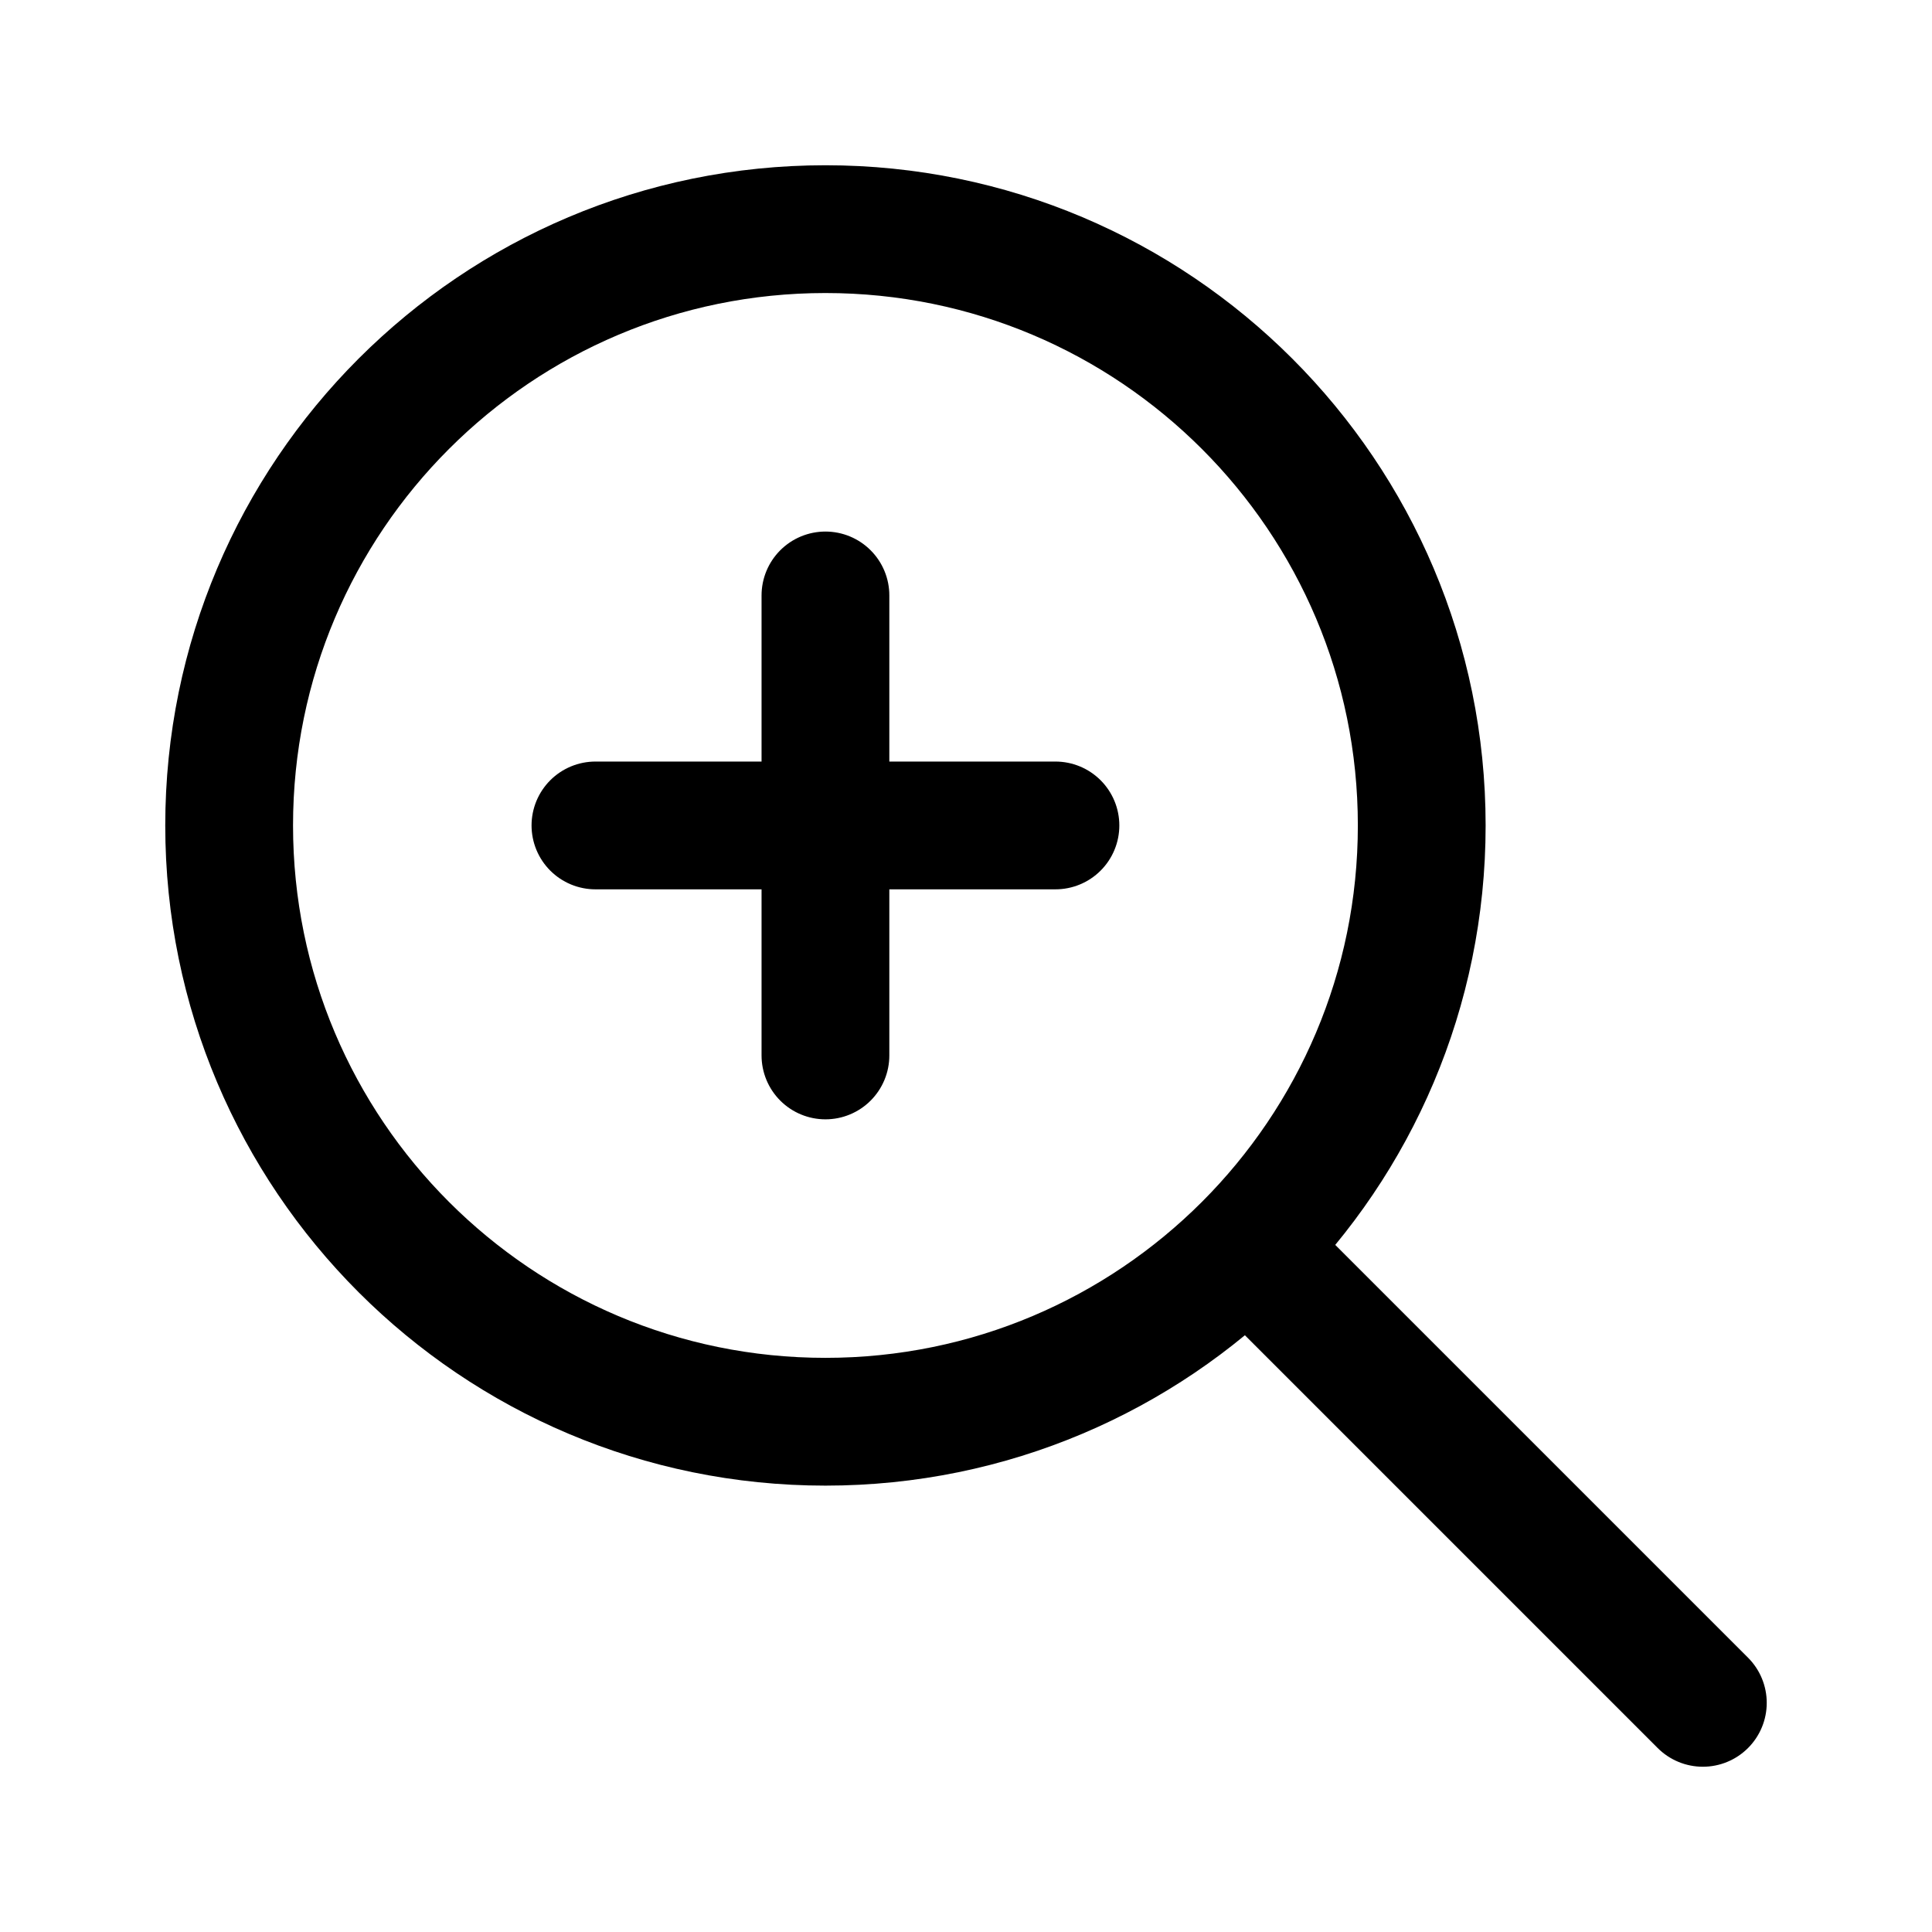
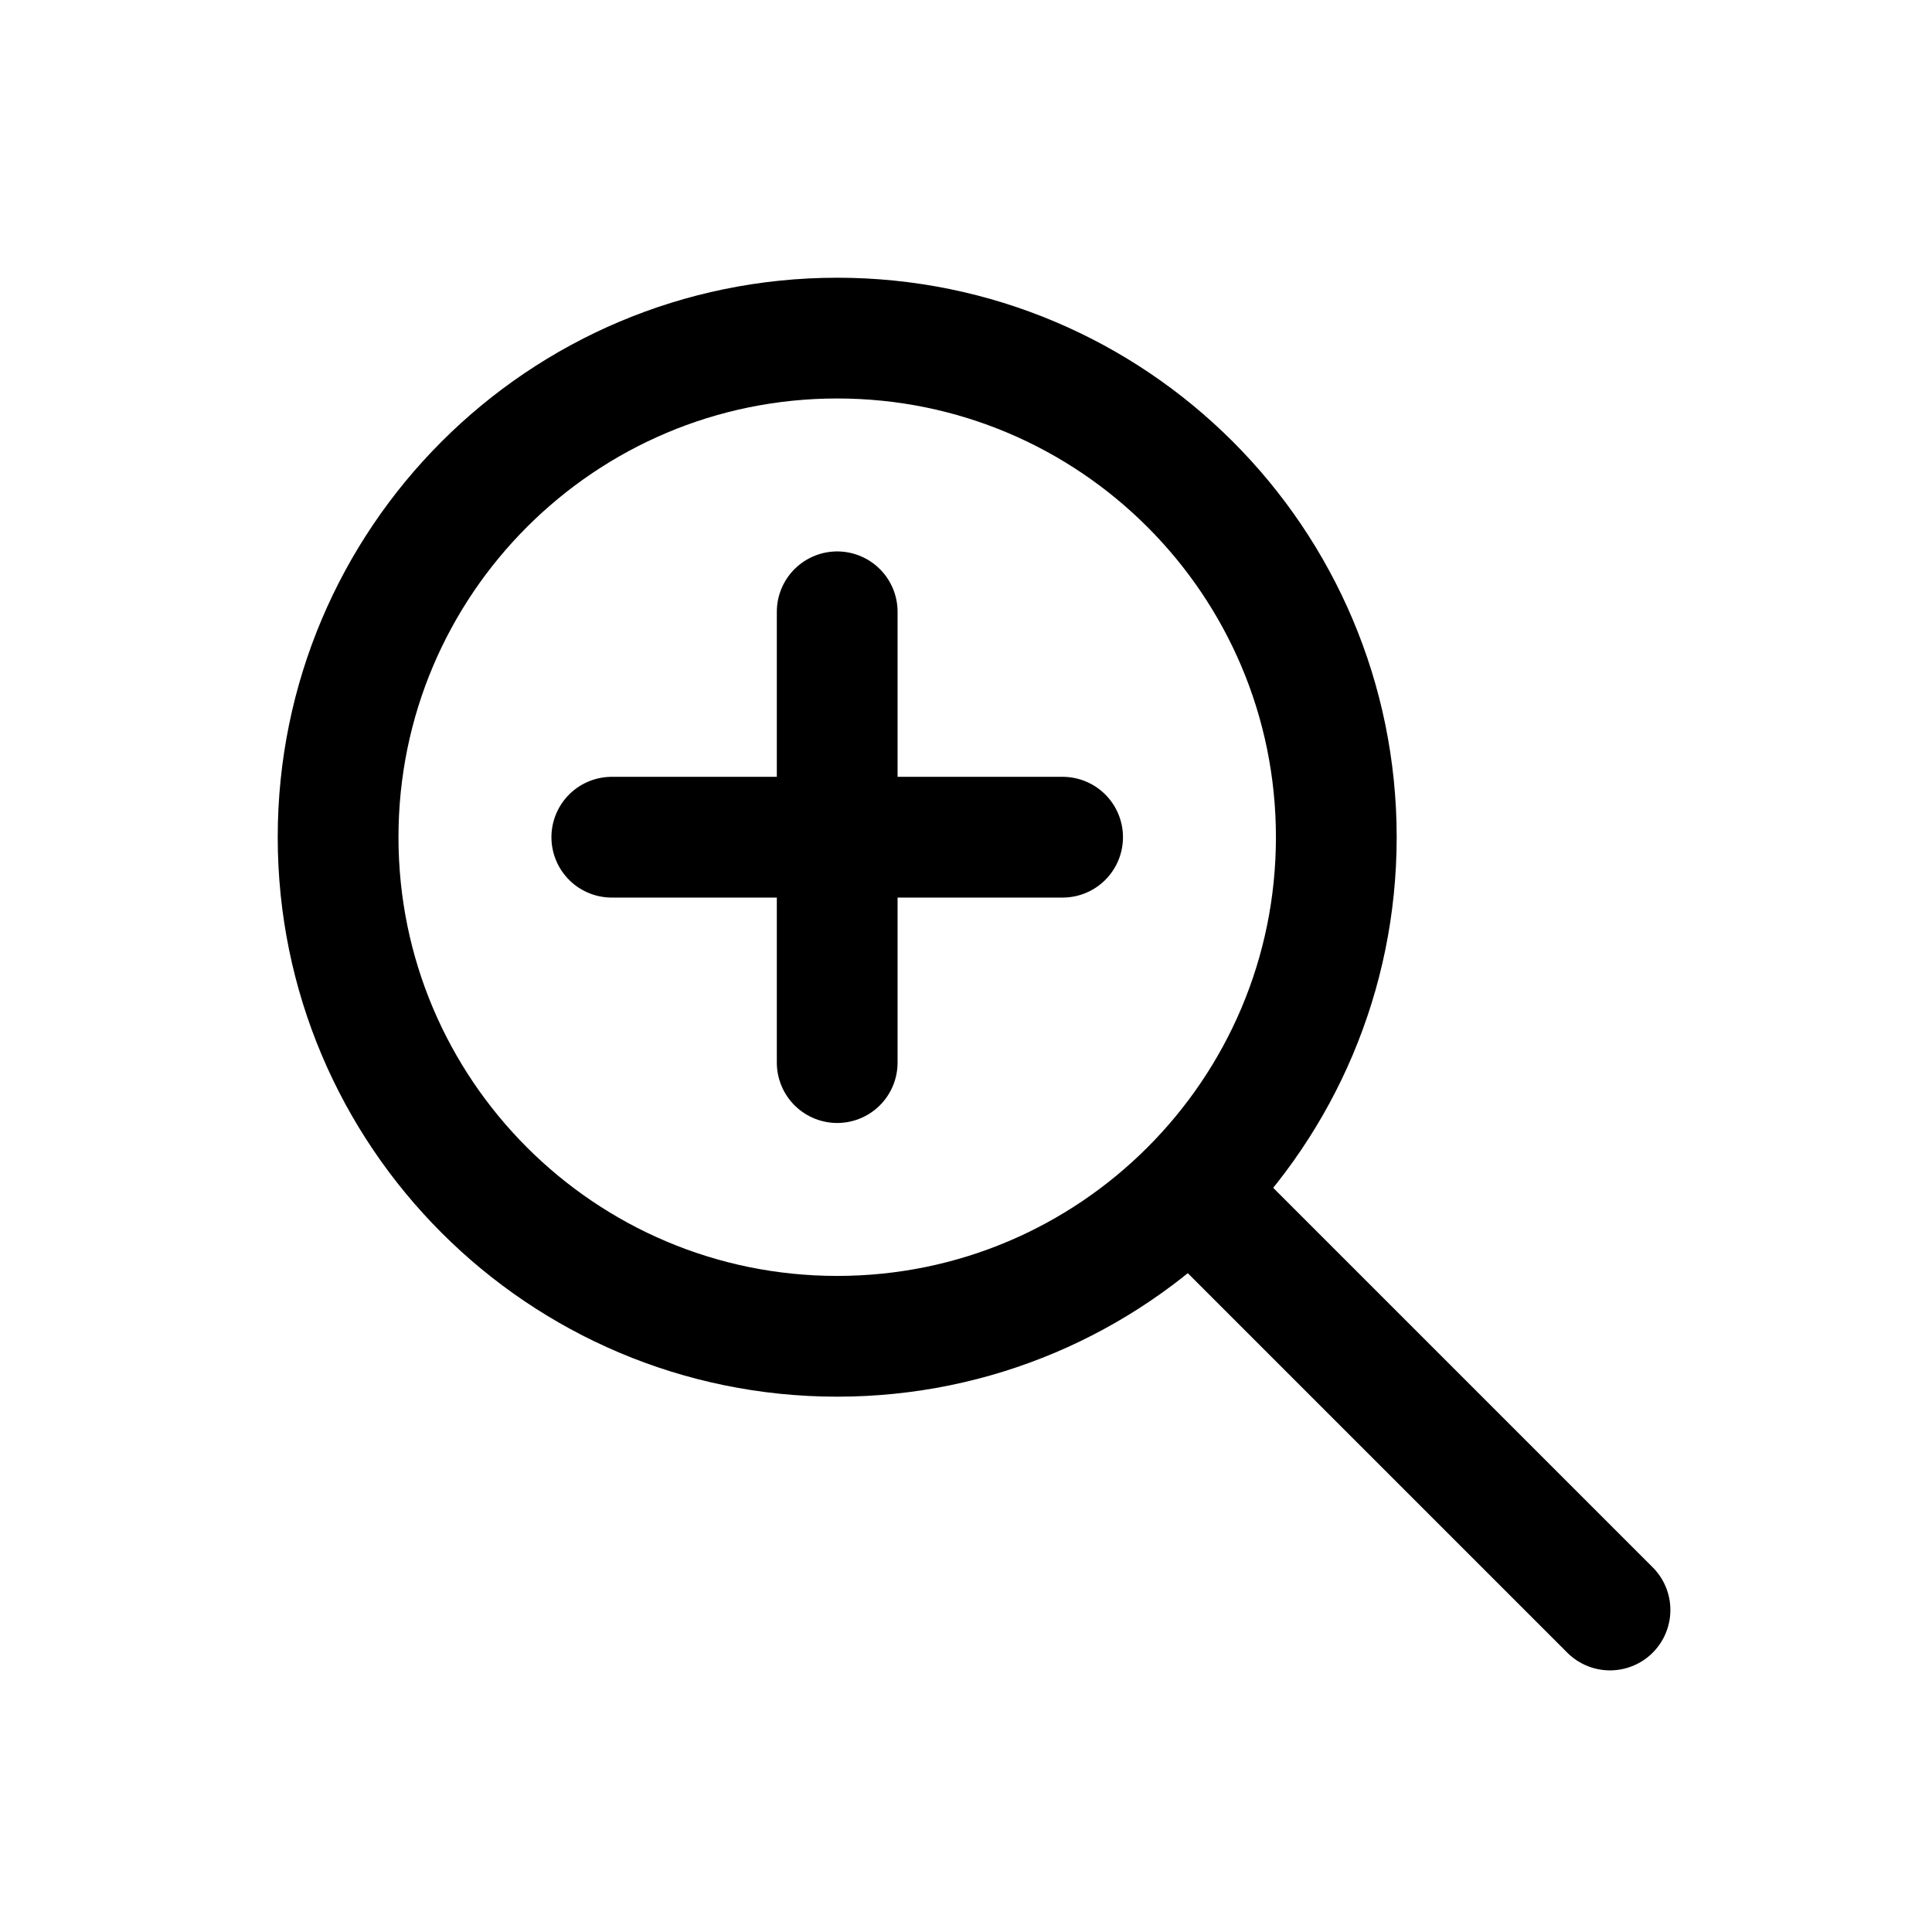
<svg xmlns="http://www.w3.org/2000/svg" viewBox="0 0 24 24" fill="none" stroke="currentColor" stroke-width="1.5" stroke-linecap="round" stroke-linejoin="round" aria-hidden="true">
-   <path d="M10.6 3.6a7 7 0 1 0 0 14 7 7 0 0 0 0-14zM15.9 15.9l5 5M7.9 10.6h5.4M10.6 7.9v5.4" transform="translate(-0.963 -0.963) scale(1.0582)" />
+   <circle cx="10.4" cy="10.4" r="6.2" />
+   <path d="M14.9 14.9 20 20" />
+   <path d="M10.4 7.6v5.6M7.6 10.4h5.6" />
</svg>
